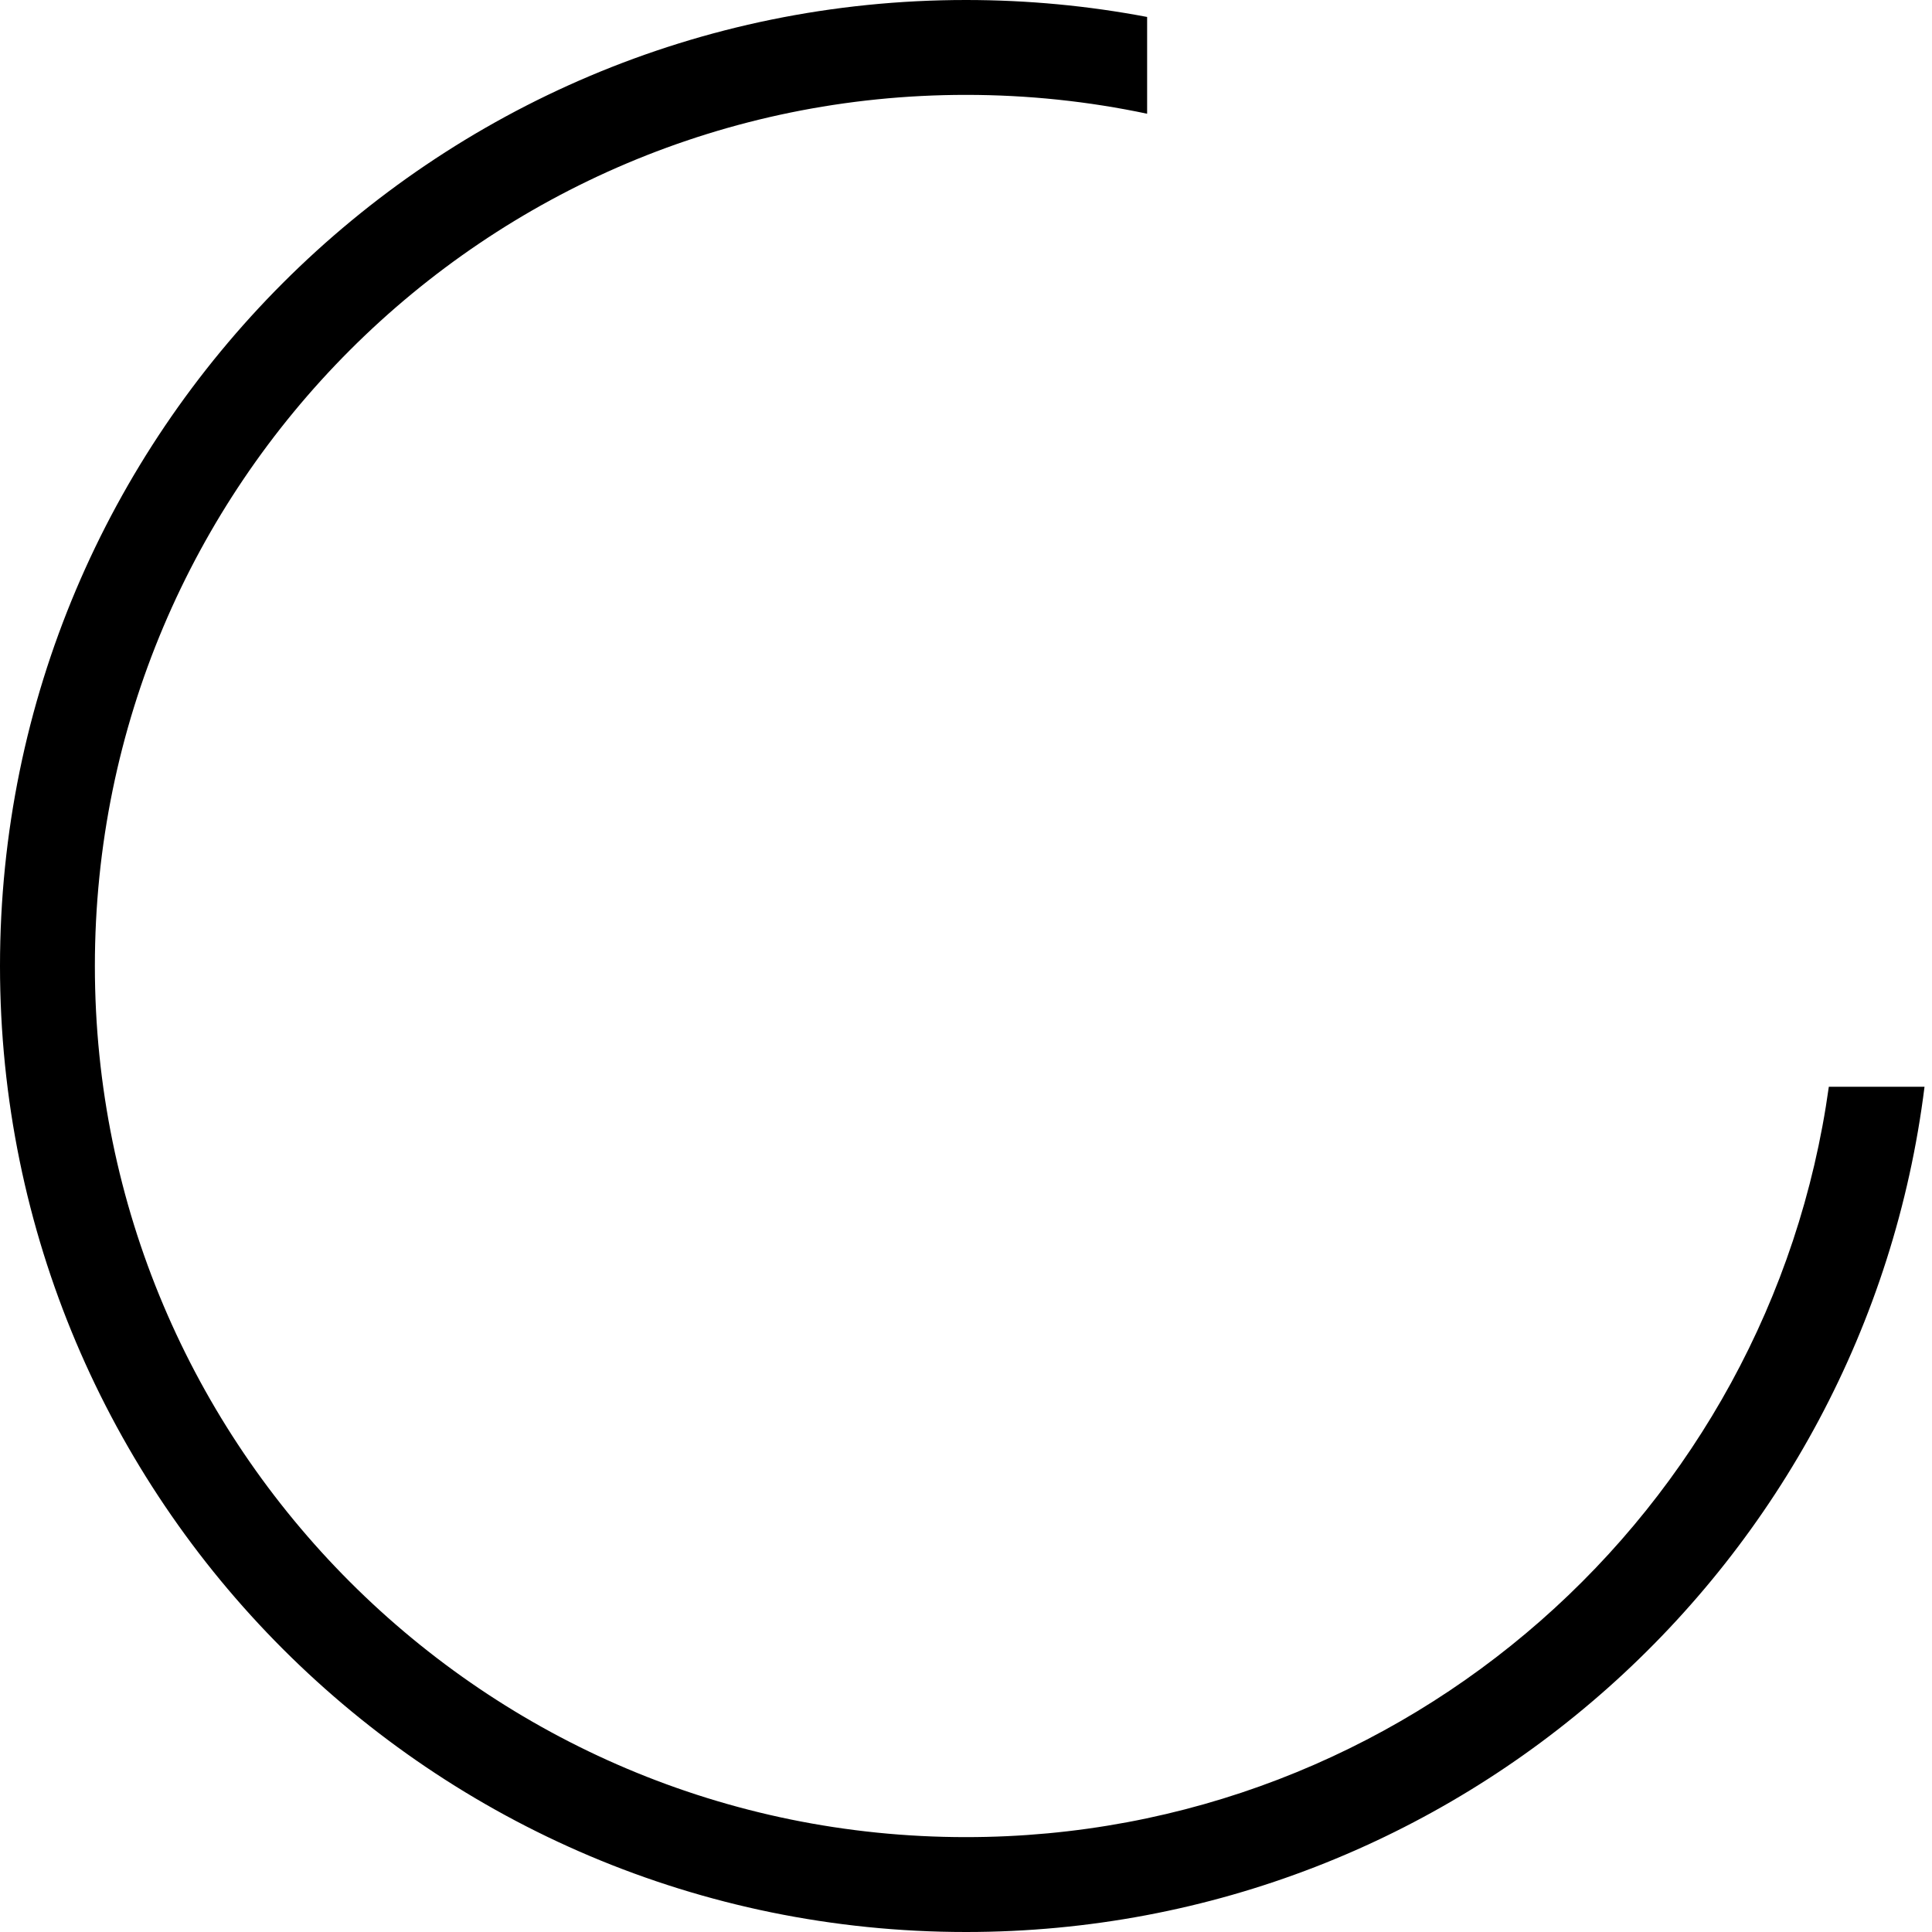
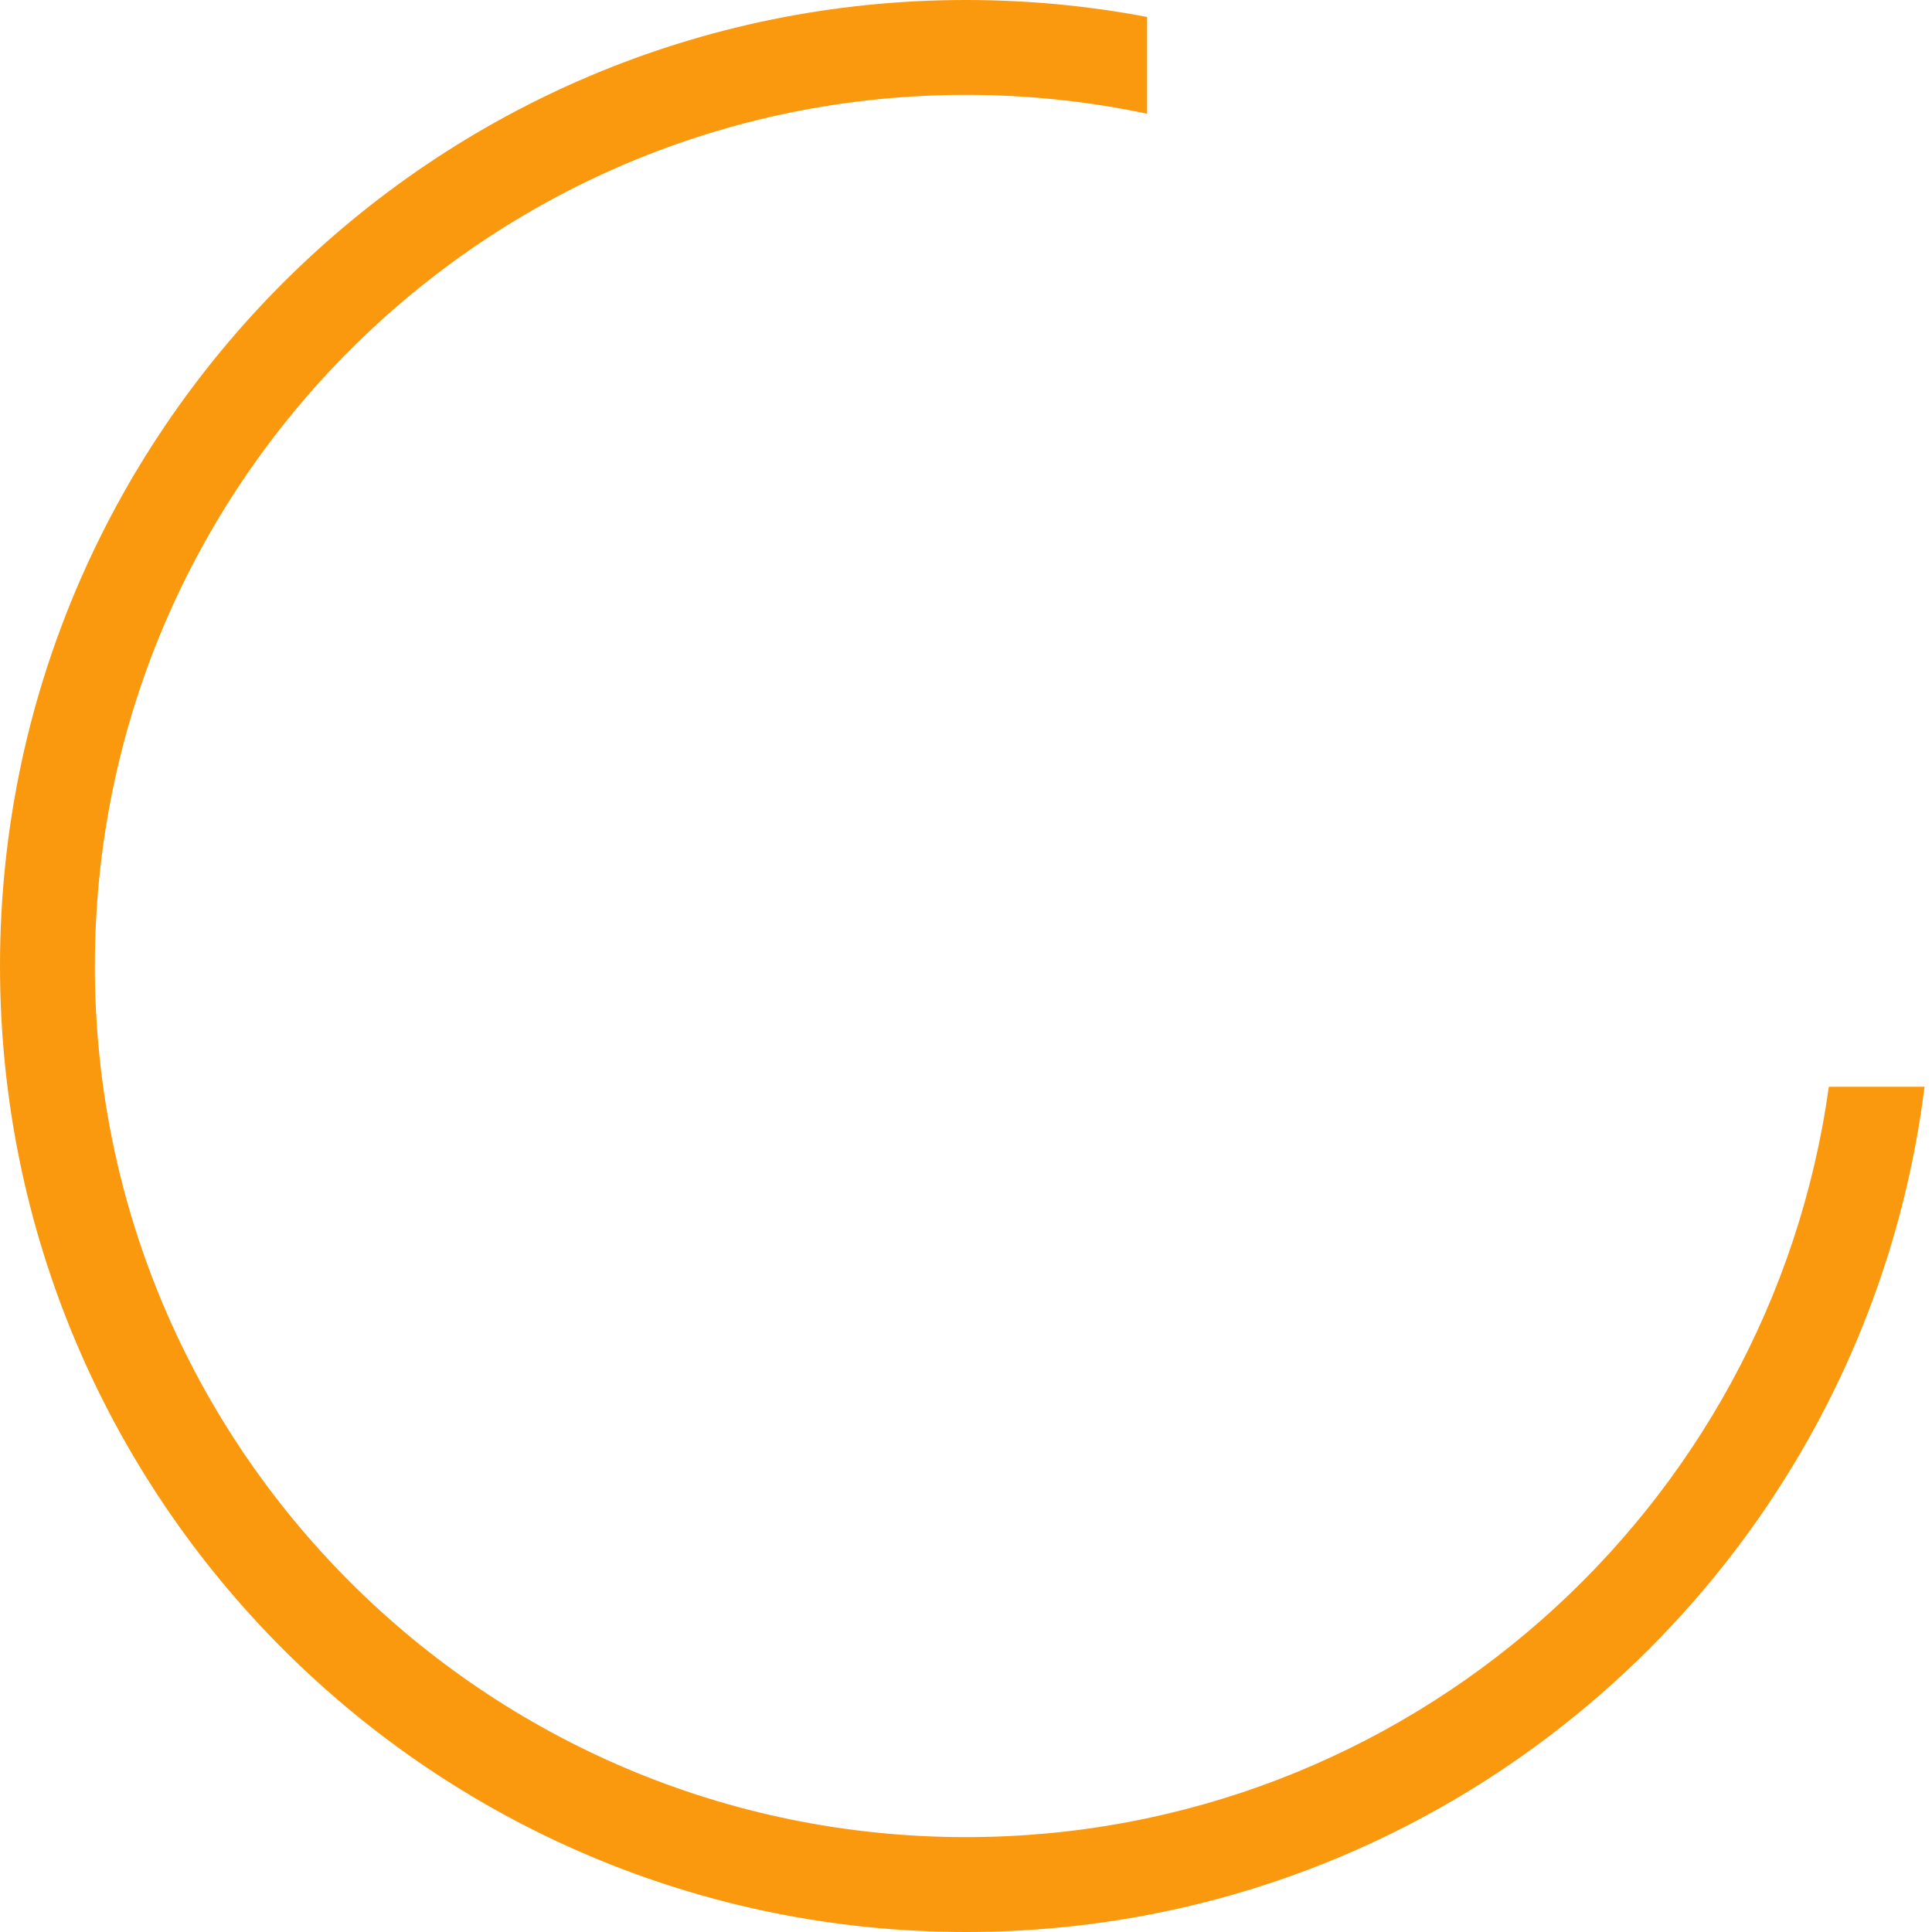
<svg xmlns="http://www.w3.org/2000/svg" width="224" height="224" viewBox="0 0 224 224" fill="none">
-   <path fill-rule="evenodd" clip-rule="evenodd" d="M133 1.966C126.198 0.675 119.178 0 112 0C50.144 0 0 50.144 0 112C0 173.856 50.144 224 112 224C169.115 224 216.244 181.248 223.133 126H212.038C205.221 175.155 163.03 213 112 213C56.219 213 11 167.781 11 112C11 56.219 56.219 11 112 11C119.201 11 126.226 11.754 133 13.186V1.966Z" fill="black" />
+   <path fill-rule="evenodd" clip-rule="evenodd" d="M133 1.966C126.198 0.675 119.178 0 112 0C50.144 0 0 50.144 0 112C0 173.856 50.144 224 112 224C169.115 224 216.244 181.248 223.133 126H212.038C205.221 175.155 163.03 213 112 213C56.219 213 11 167.781 11 112C11 56.219 56.219 11 112 11C119.201 11 126.226 11.754 133 13.186V1.966Z" fill="#FA990E" />
</svg>
